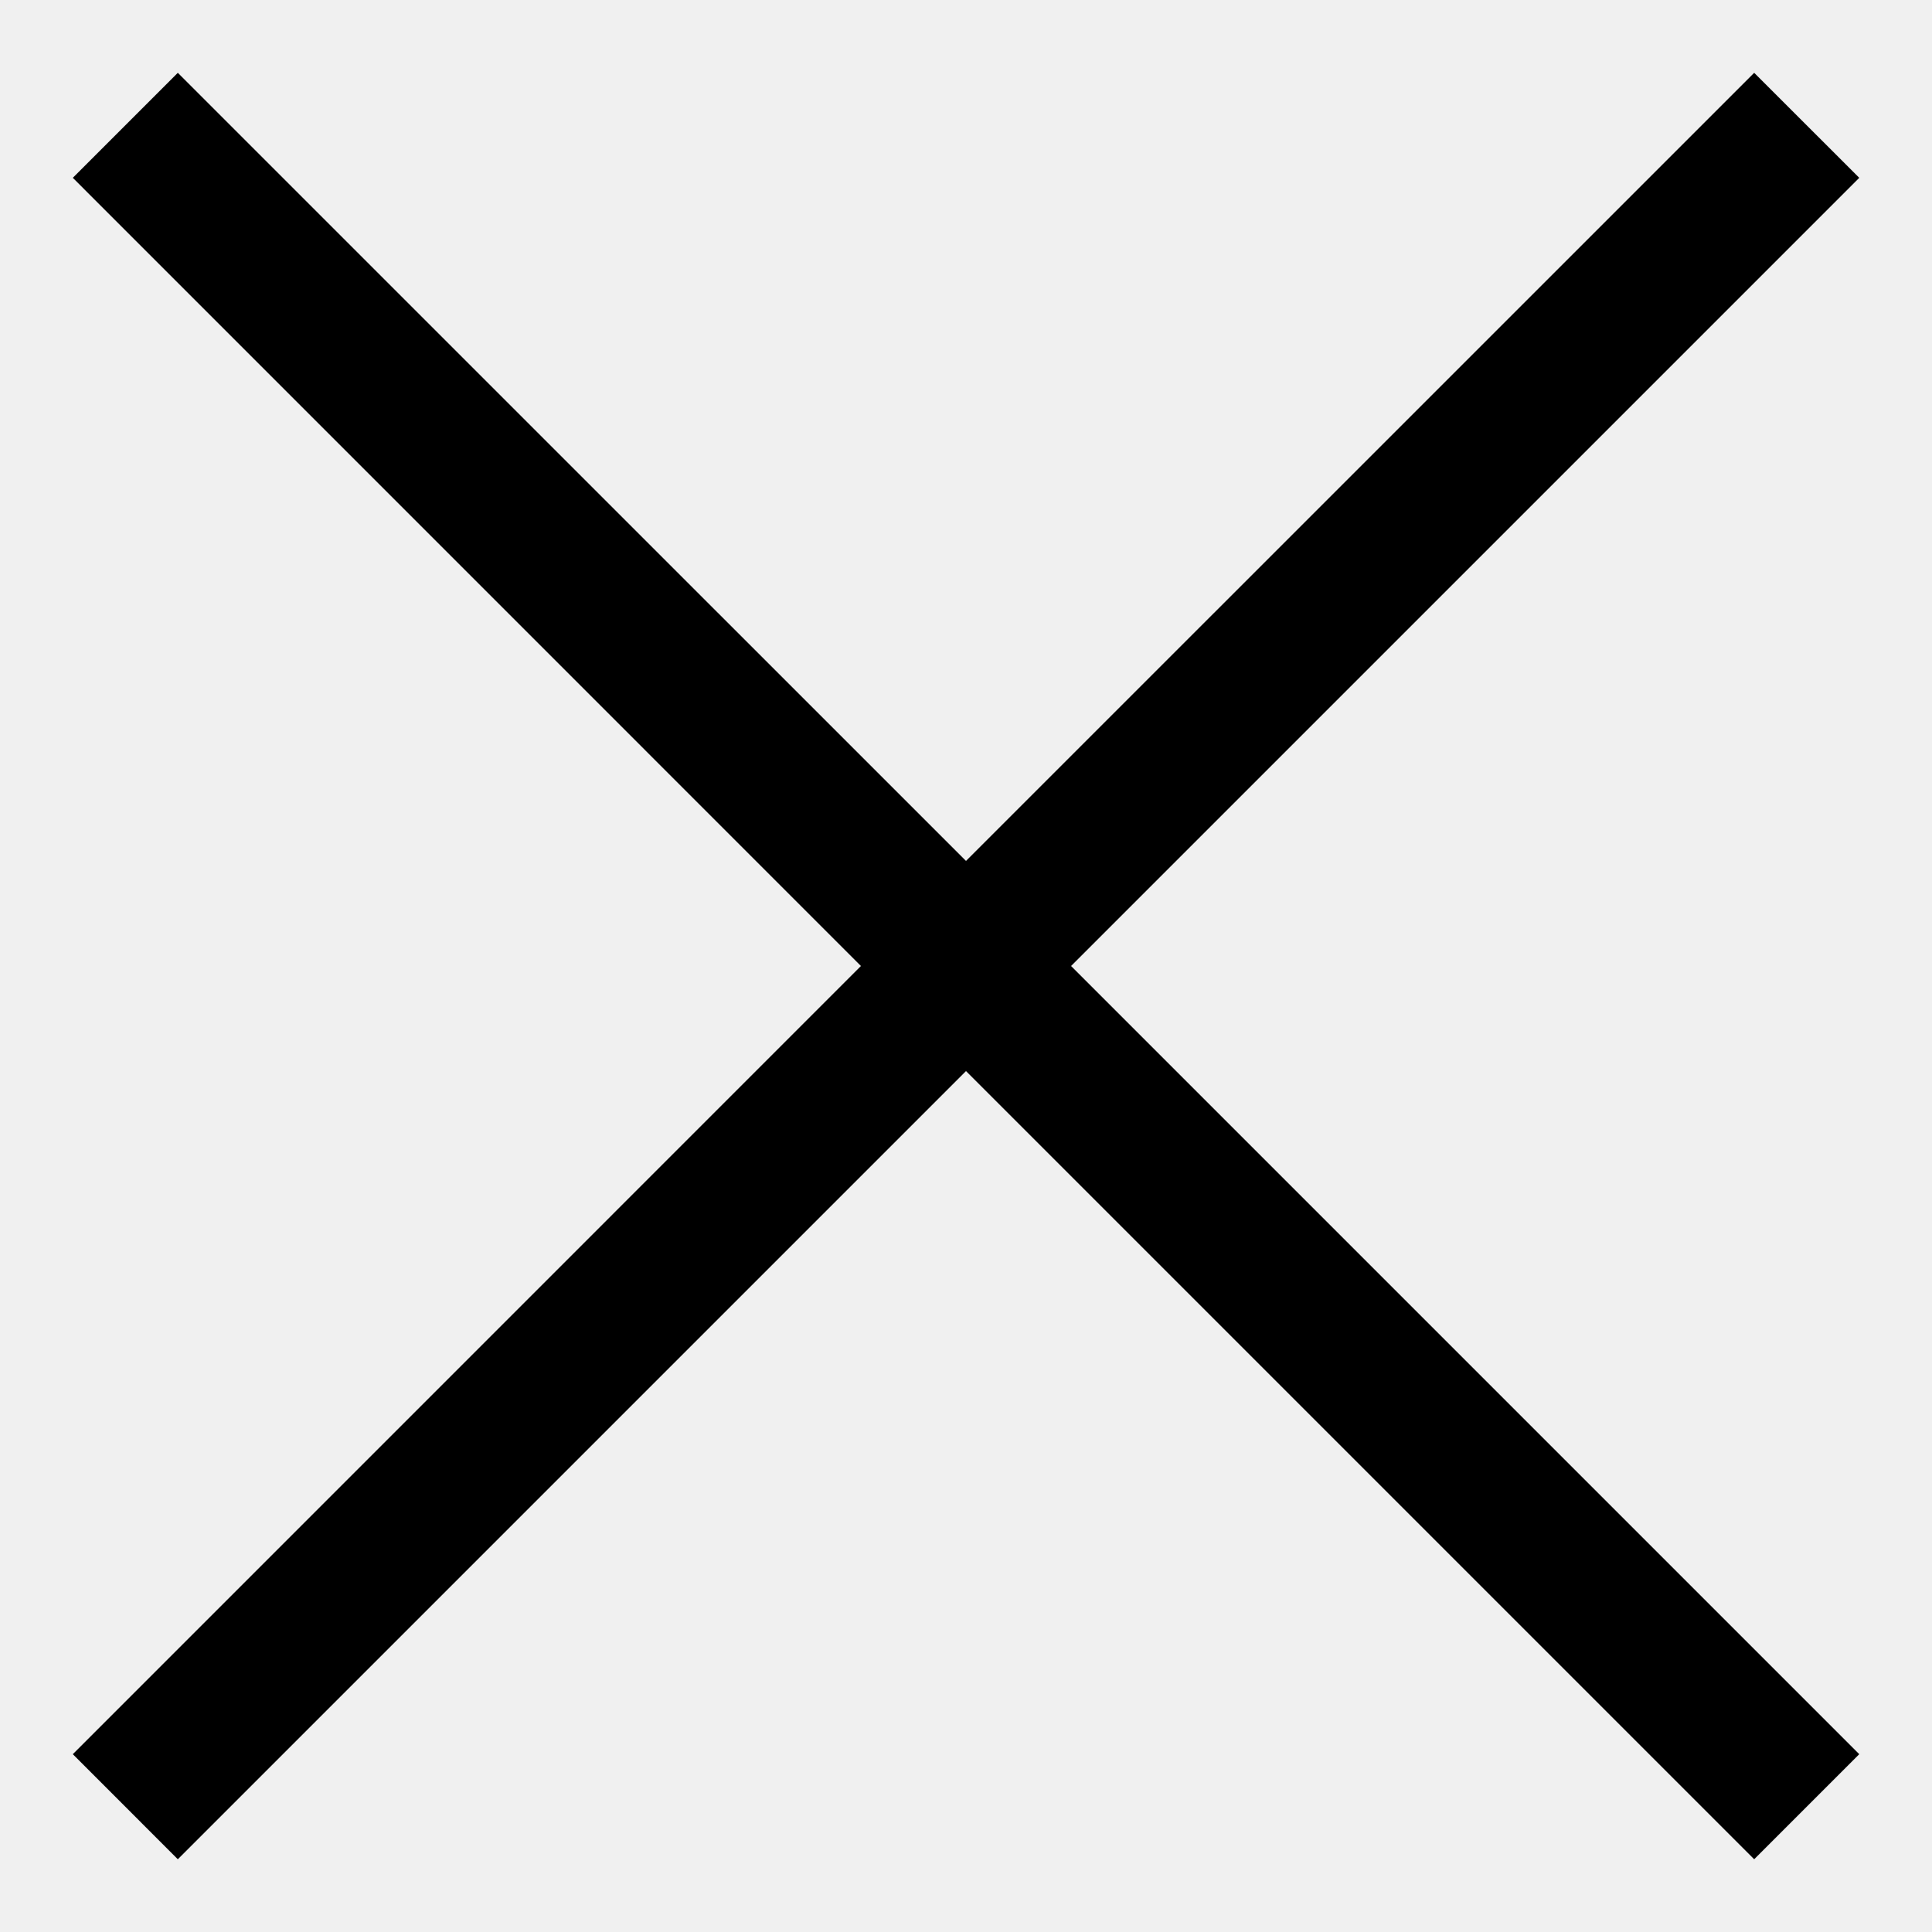
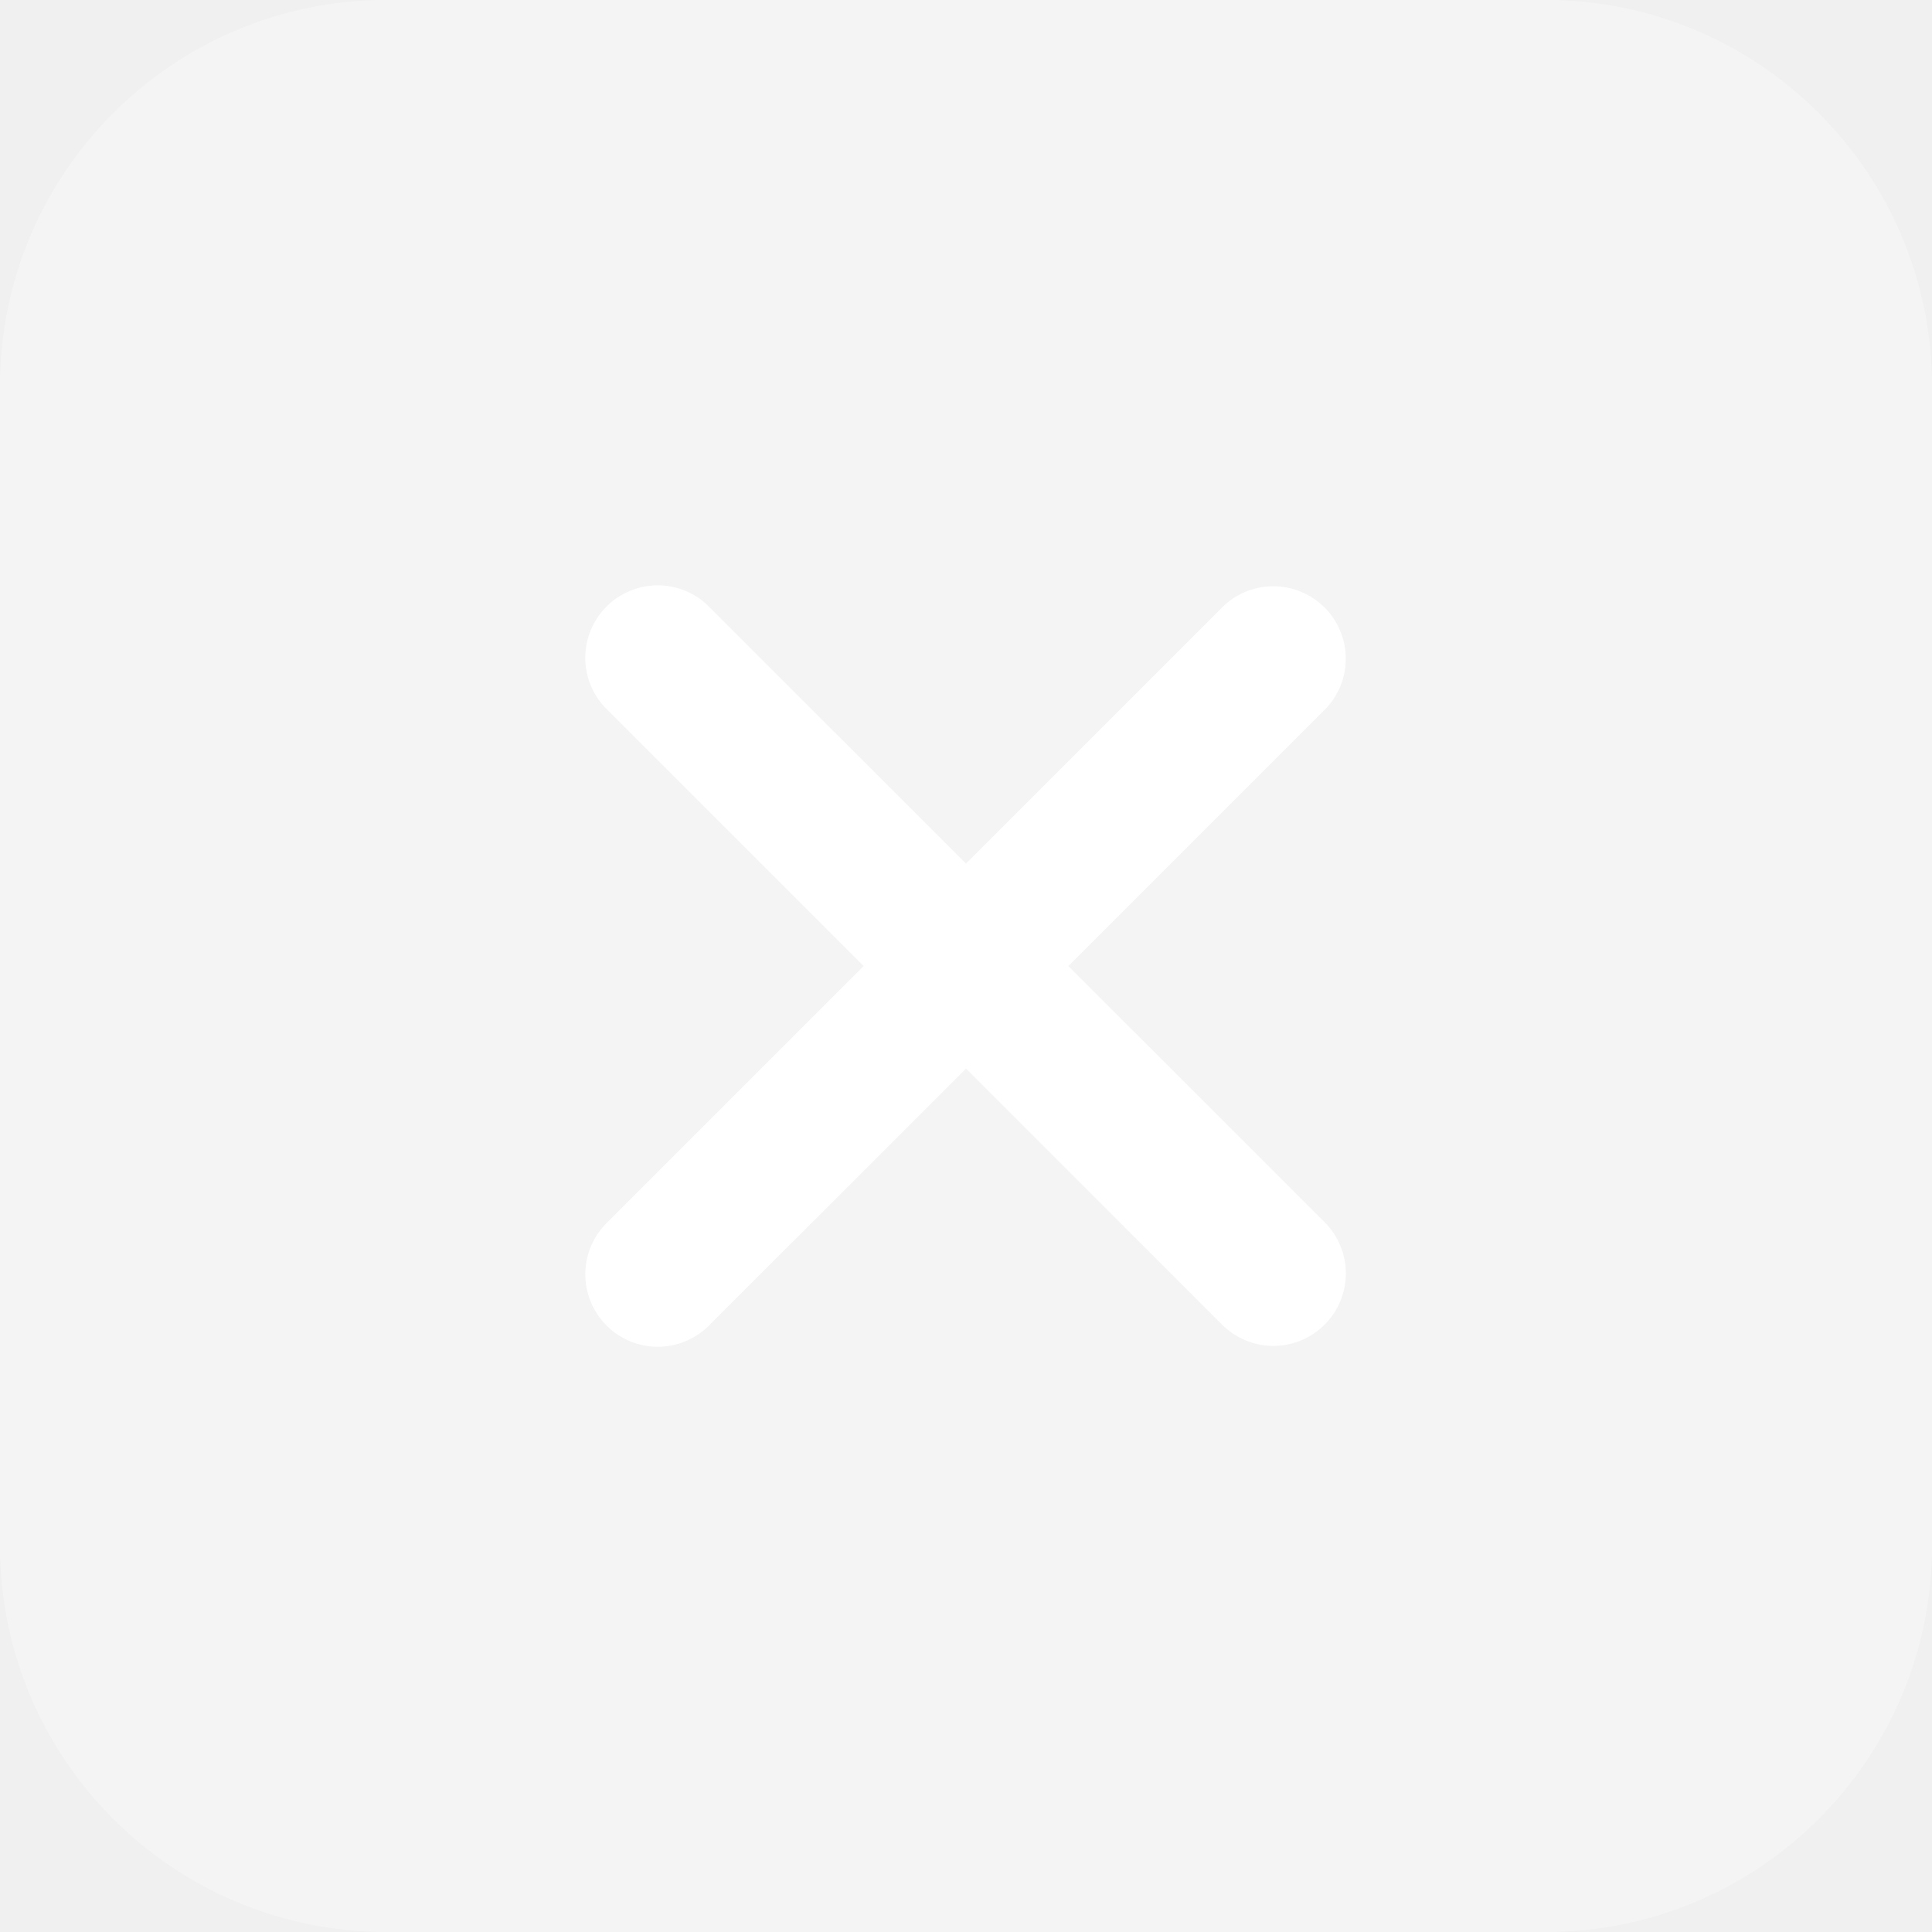
- <svg xmlns="http://www.w3.org/2000/svg" width="26" height="26">
-   <path d="M23.607.98l1.414 1.413L14.414 13l10.607 10.607-1.414 1.414L13 14.414 2.393 25.021.98 23.607 11.586 13 .98 2.393 2.393.98 13 11.586 23.607.98z" fill="#000" fill-rule="evenodd" />
+ <svg xmlns="http://www.w3.org/2000/svg" width="34" height="34" viewBox="0 0 34 34" fill="none">
+   <rect width="34" height="34" rx="6.8" fill="white" fill-opacity="0.3" />
+   <g clip-path="url(#clip0_3178_6513)">
+     <path fill-rule="evenodd" clip-rule="evenodd" d="M17 18.805L21.507 23.312C21.747 23.551 22.071 23.686 22.409 23.686C22.747 23.686 23.072 23.551 23.311 23.312C23.55 23.073 23.685 22.748 23.685 22.41C23.685 22.072 23.55 21.748 23.311 21.508L18.802 17.001L23.31 12.493C23.429 12.375 23.523 12.234 23.587 12.08C23.651 11.925 23.684 11.759 23.683 11.592C23.683 11.424 23.651 11.258 23.586 11.104C23.522 10.949 23.428 10.808 23.31 10.69C23.191 10.572 23.051 10.478 22.896 10.414C22.741 10.35 22.576 10.317 22.408 10.317C22.241 10.317 22.075 10.35 21.92 10.414C21.765 10.478 21.625 10.572 21.507 10.691L17 15.198L12.492 10.691C12.375 10.569 12.234 10.471 12.079 10.405C11.923 10.338 11.756 10.302 11.586 10.301C11.417 10.299 11.249 10.332 11.093 10.396C10.936 10.46 10.793 10.554 10.674 10.674C10.554 10.793 10.459 10.936 10.395 11.092C10.331 11.249 10.299 11.417 10.3 11.586C10.301 11.755 10.336 11.923 10.403 12.079C10.47 12.234 10.567 12.375 10.689 12.492L15.198 17.001L10.69 21.509C10.568 21.627 10.471 21.768 10.404 21.923C10.337 22.079 10.302 22.246 10.301 22.415C10.299 22.585 10.332 22.753 10.396 22.909C10.46 23.066 10.555 23.208 10.675 23.328C10.794 23.448 10.937 23.542 11.093 23.606C11.25 23.67 11.418 23.702 11.587 23.701C11.757 23.699 11.924 23.664 12.079 23.597C12.235 23.53 12.376 23.433 12.493 23.311L17 18.805Z" fill="white" />
+   </g>
+   <defs>
+     <clipPath id="clip0_3178_6513">
+       <rect width="20.4" height="20.4" fill="white" transform="translate(6.7998 6.80078)" />
+     </clipPath>
+   </defs>
</svg>
